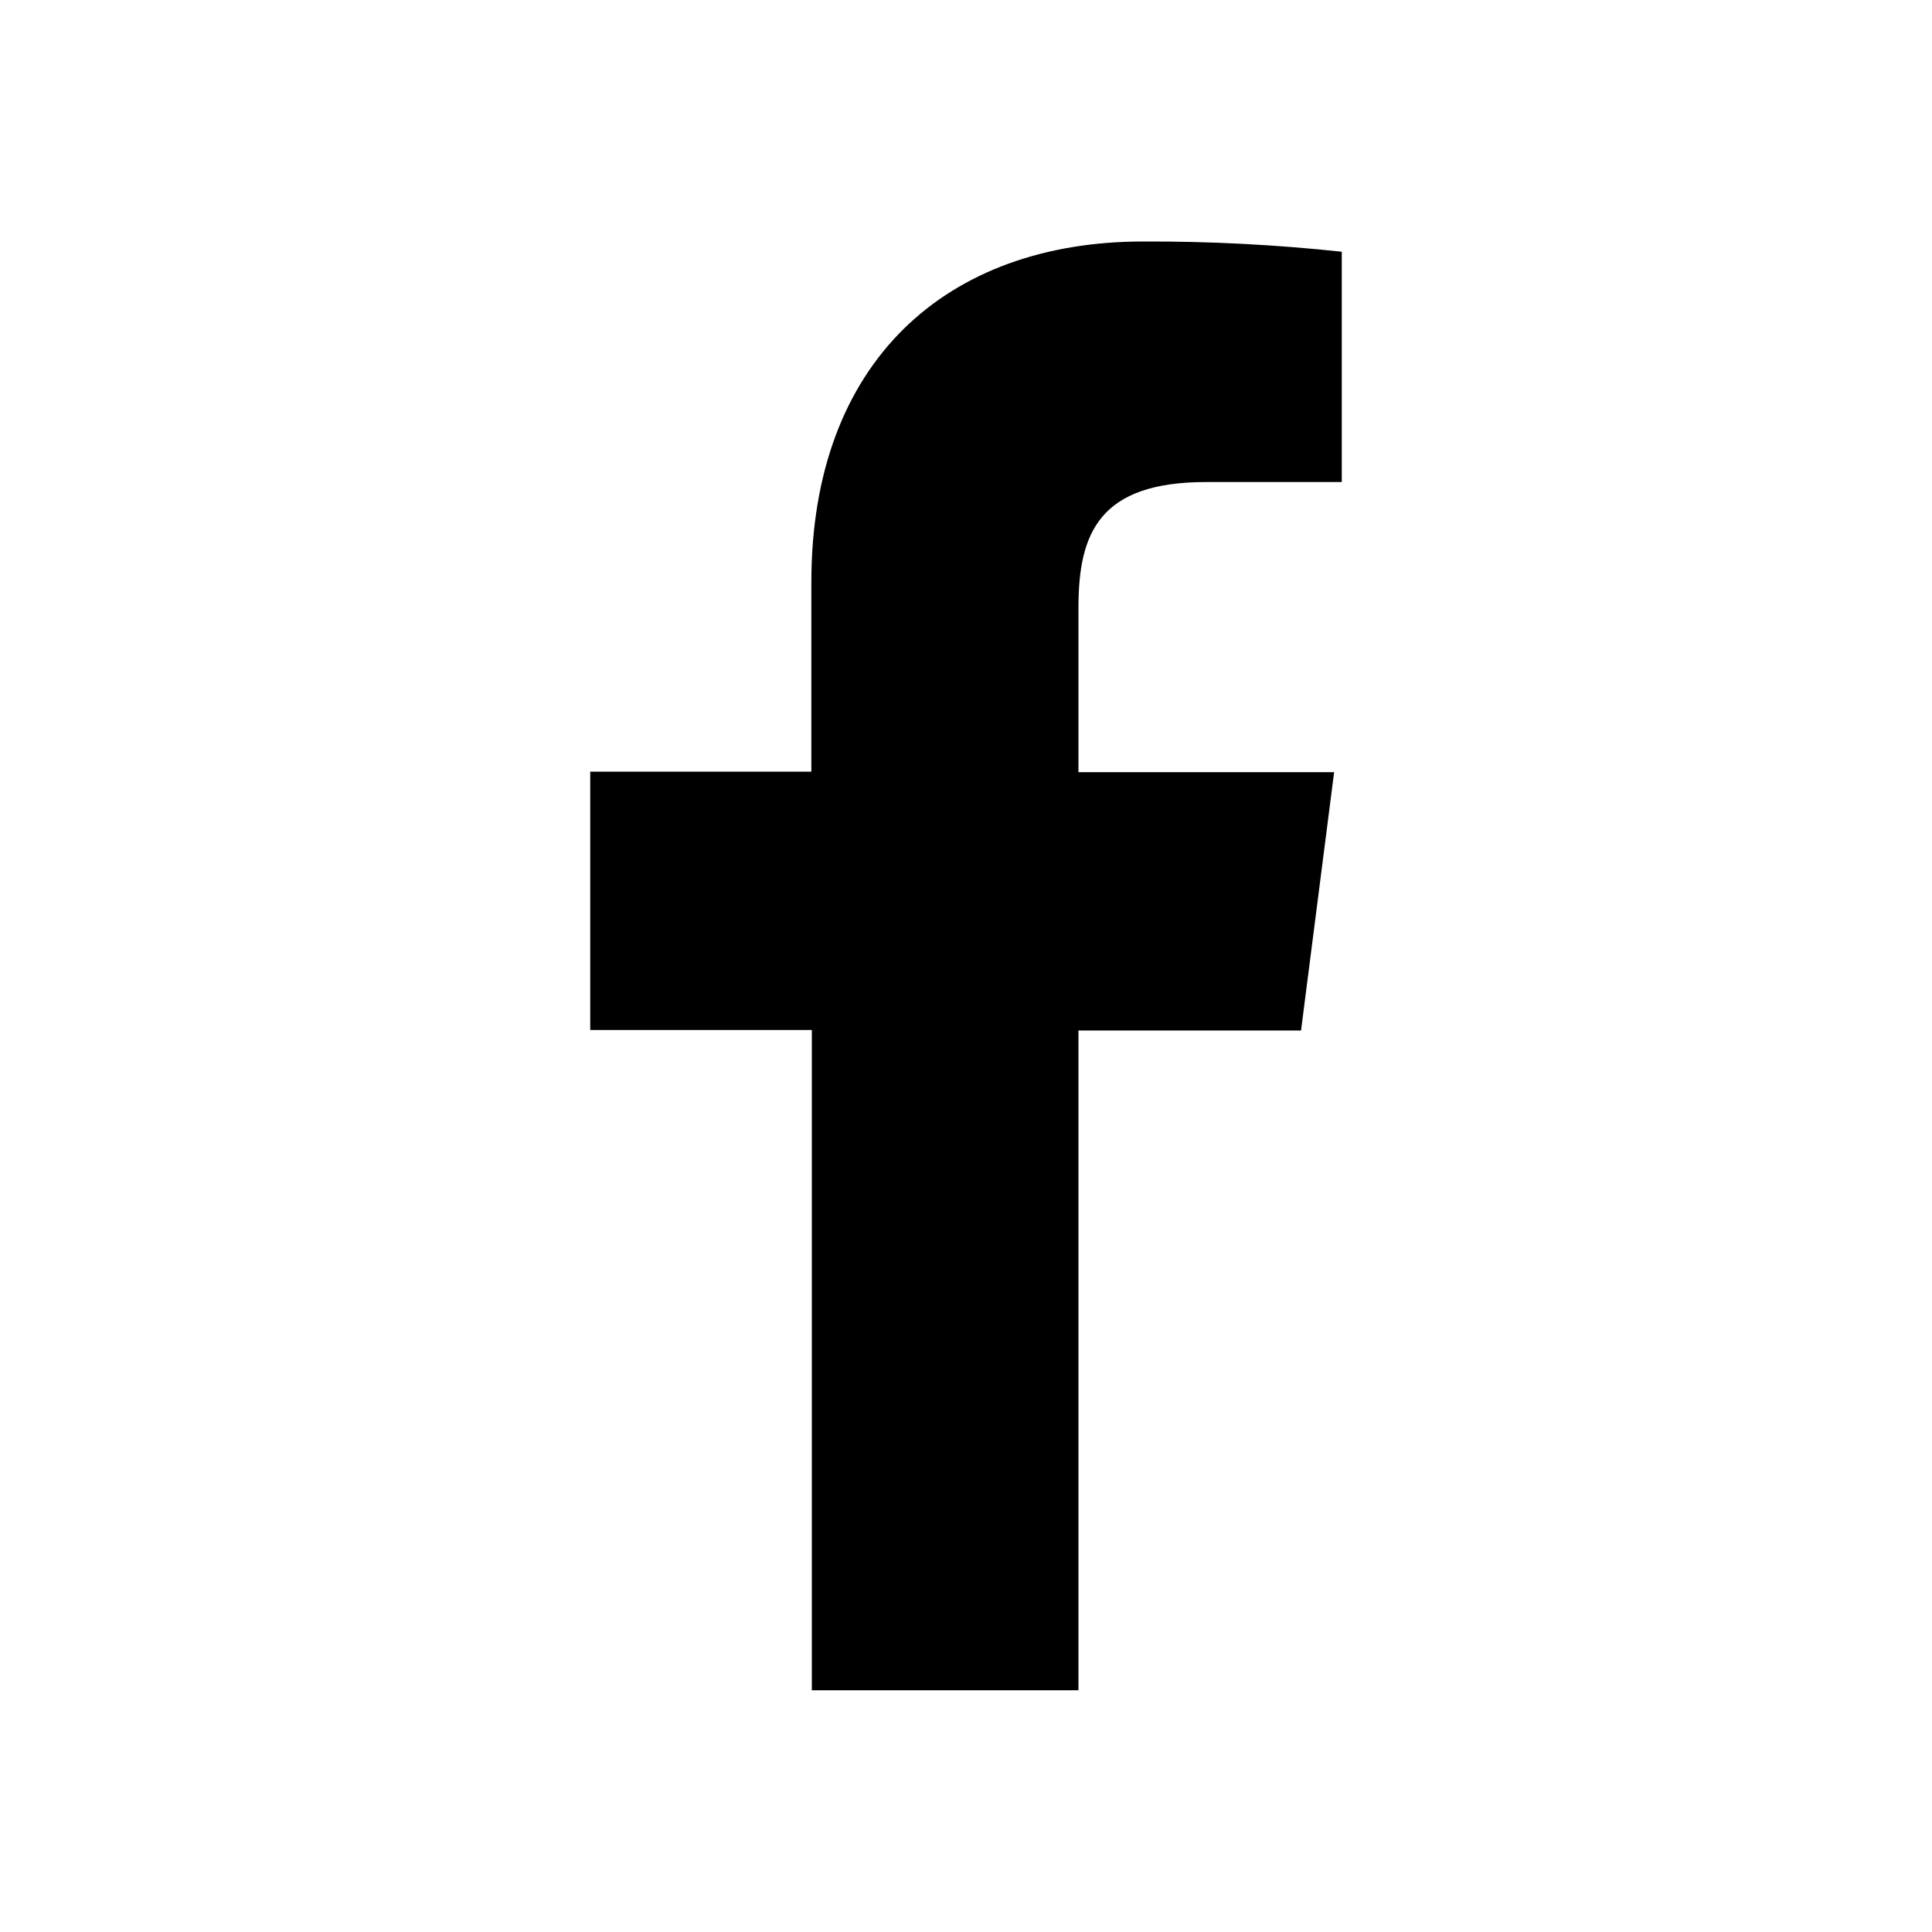
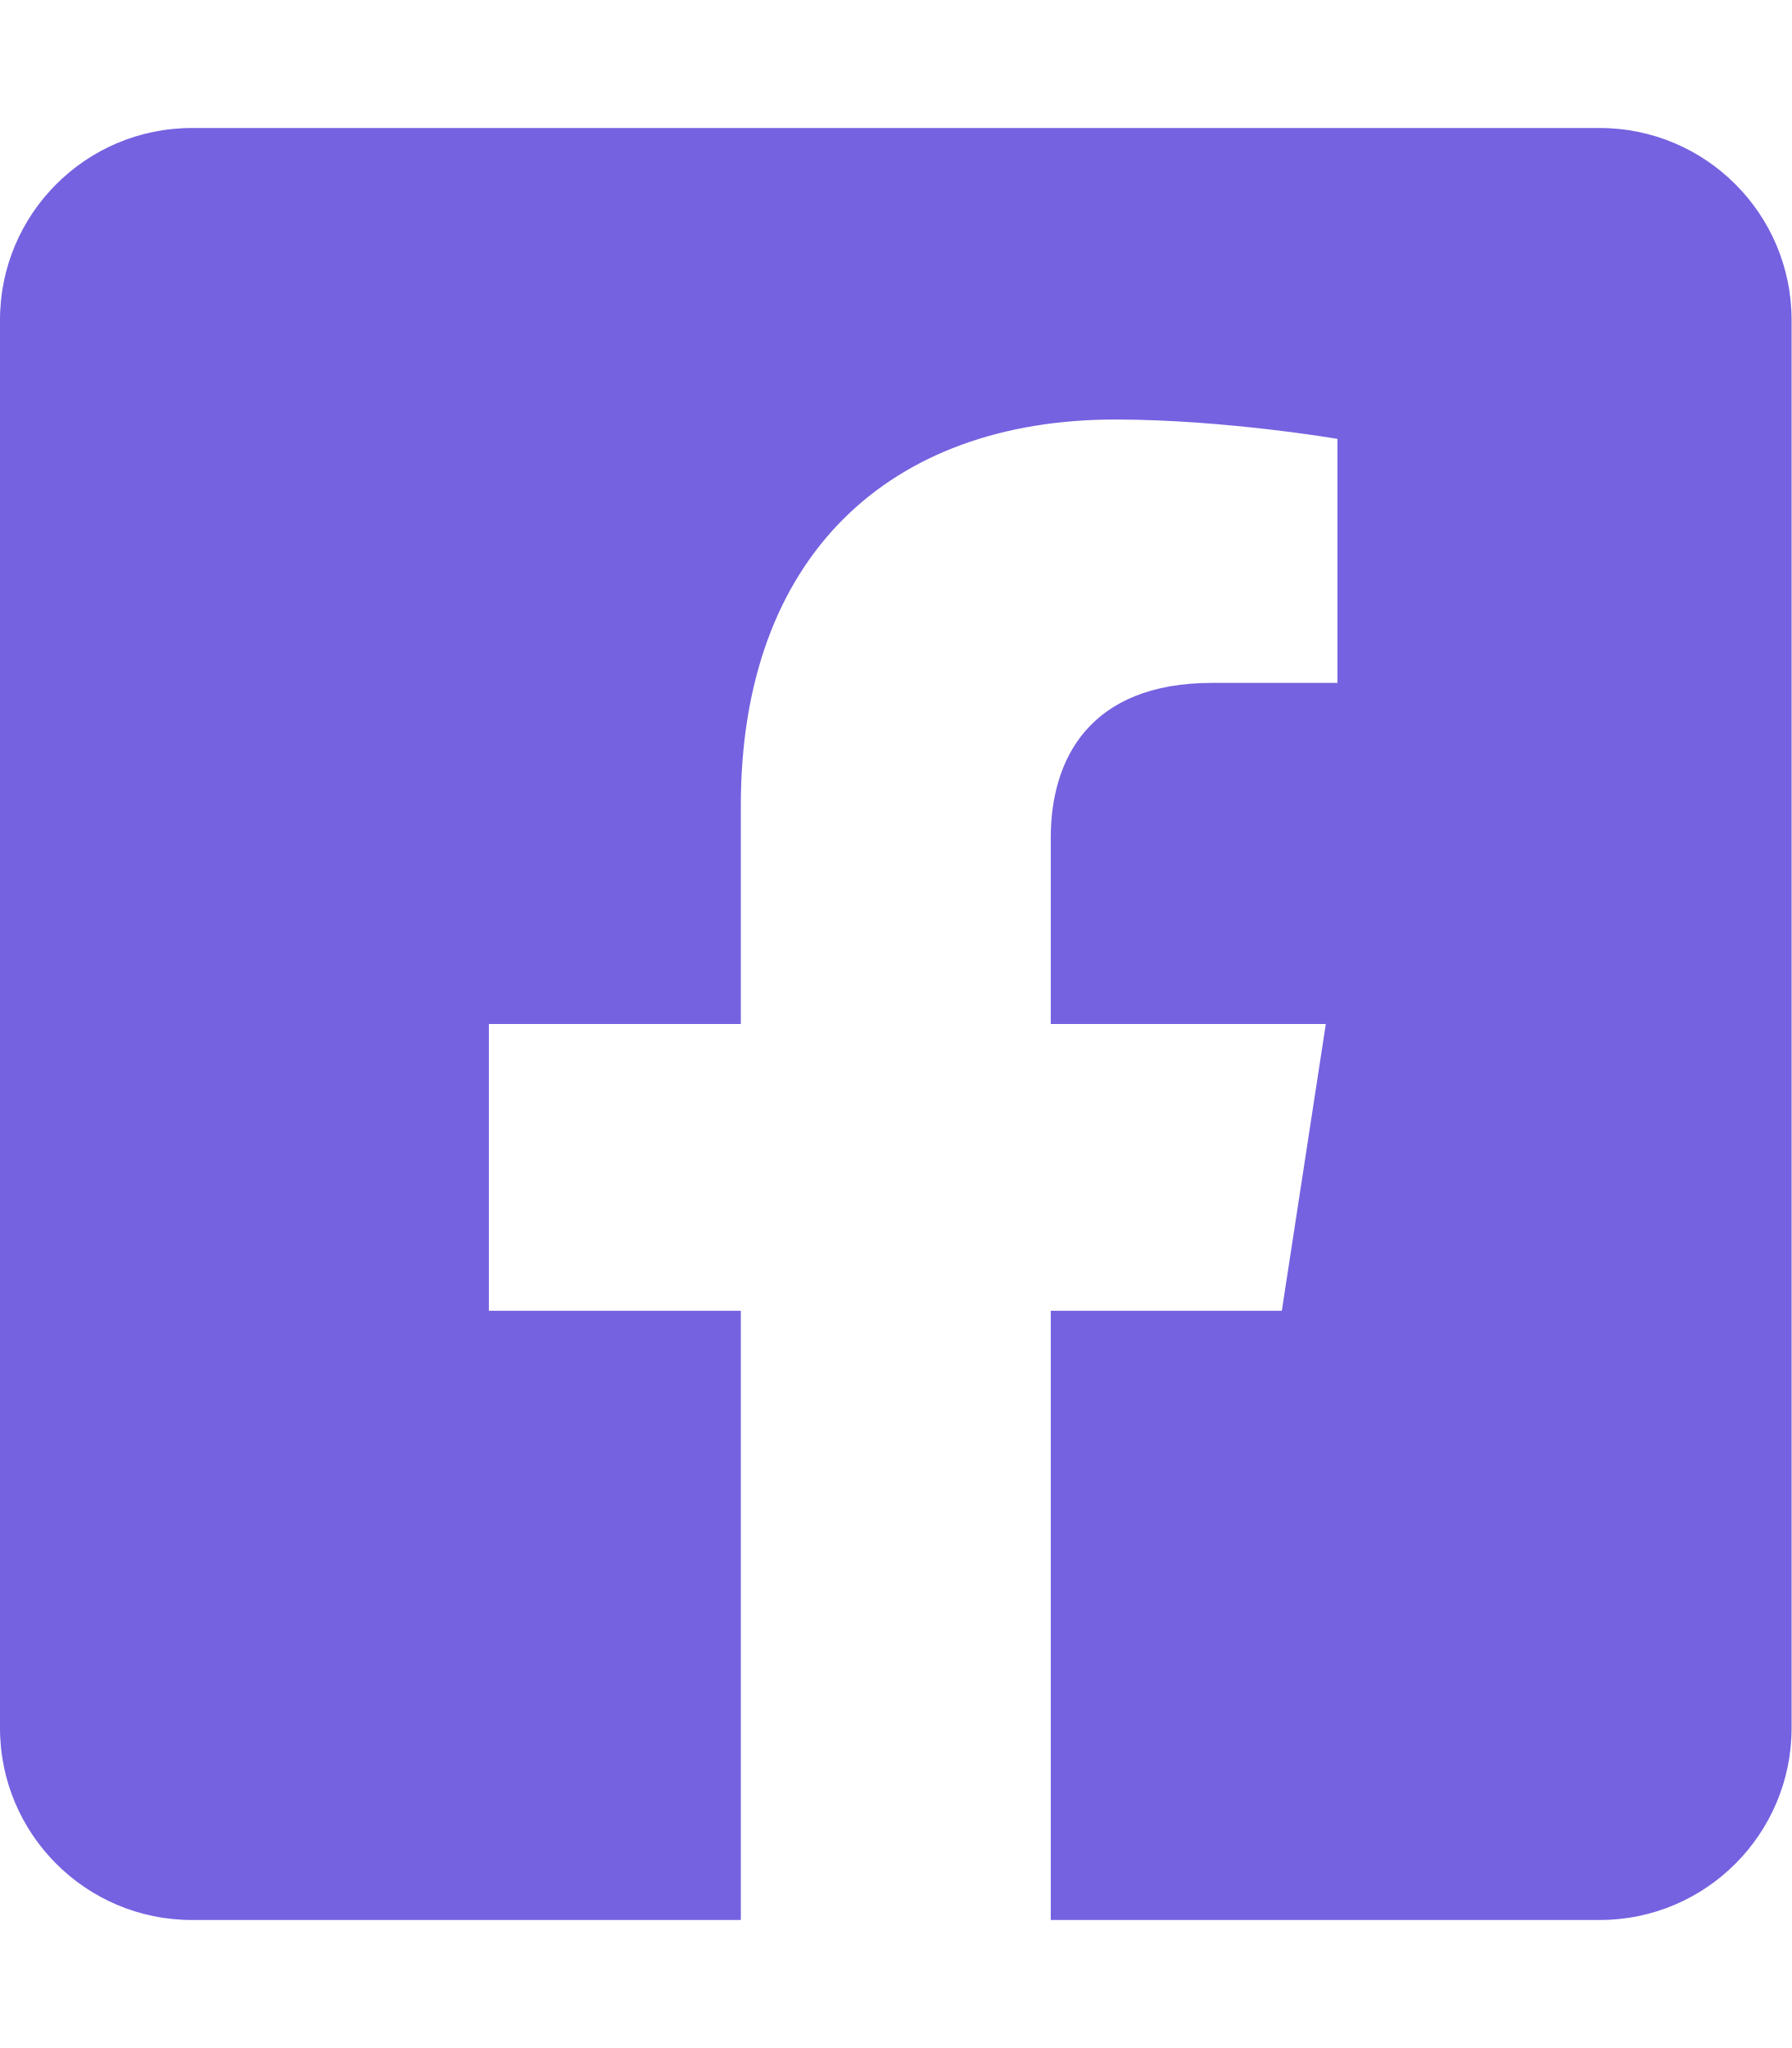
- <svg xmlns="http://www.w3.org/2000/svg" width="24" height="24" viewBox="0 0 24 24">
-   <path d="M13.397 20.997v-8.196h2.765l.411-3.209h-3.176V7.548c0-.926.258-1.56 1.587-1.56h1.684V3.127A22.336 22.336 0 0 0 14.201 3c-2.444 0-4.122 1.492-4.122 4.231v2.355H7.332v3.209h2.753v8.202h3.312z" />
+ <svg xmlns="http://www.w3.org/2000/svg" fill="#7562e0" viewBox="0 0 448 512">
+   <path d="M400 32H48A48 48 0 0 0 0 80v352a48 48 0 0 0 48 48h137.25V327.69h-63V256h63v-54.64c0-62.15 37-96.48 93.67-96.48 27.14 0 55.52 4.84 55.52 4.84v61h-31.27c-30.81 0-40.42 19.12-40.42 38.73V256h68.78l-11 71.69h-57.78V480H400a48 48 0 0 0 48-48V80a48 48 0 0 0-48-48z" />
</svg>
